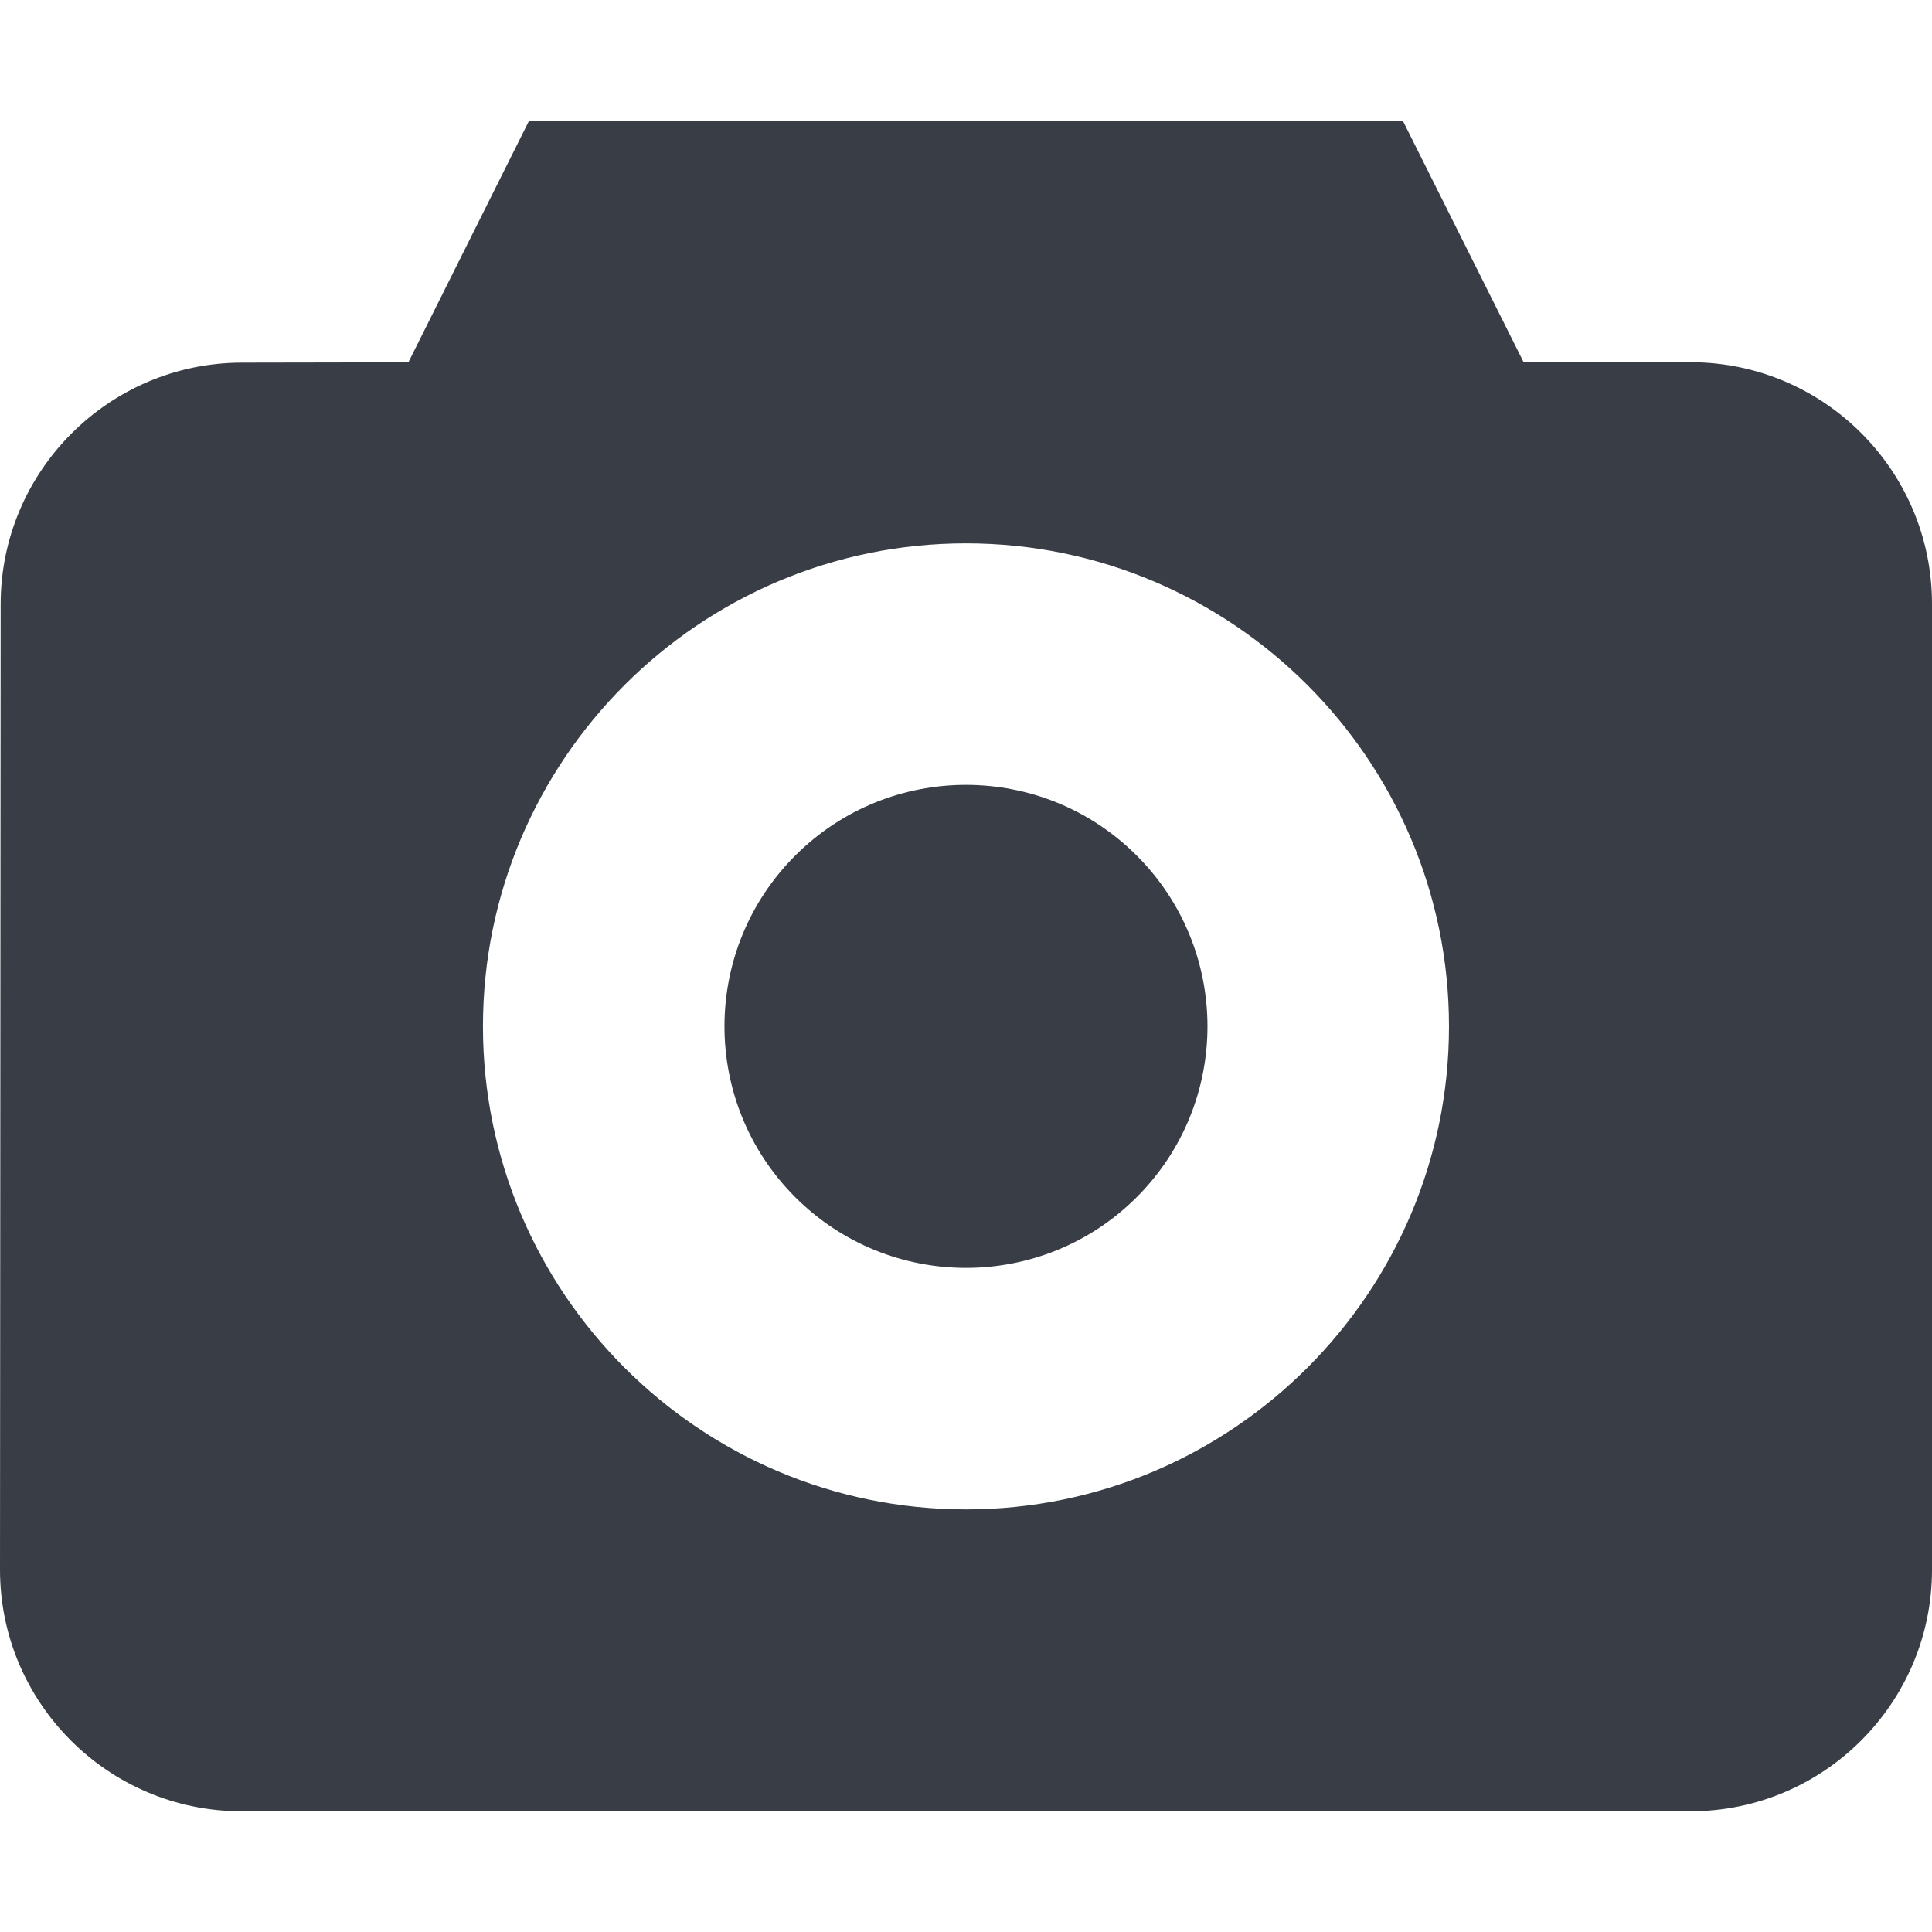
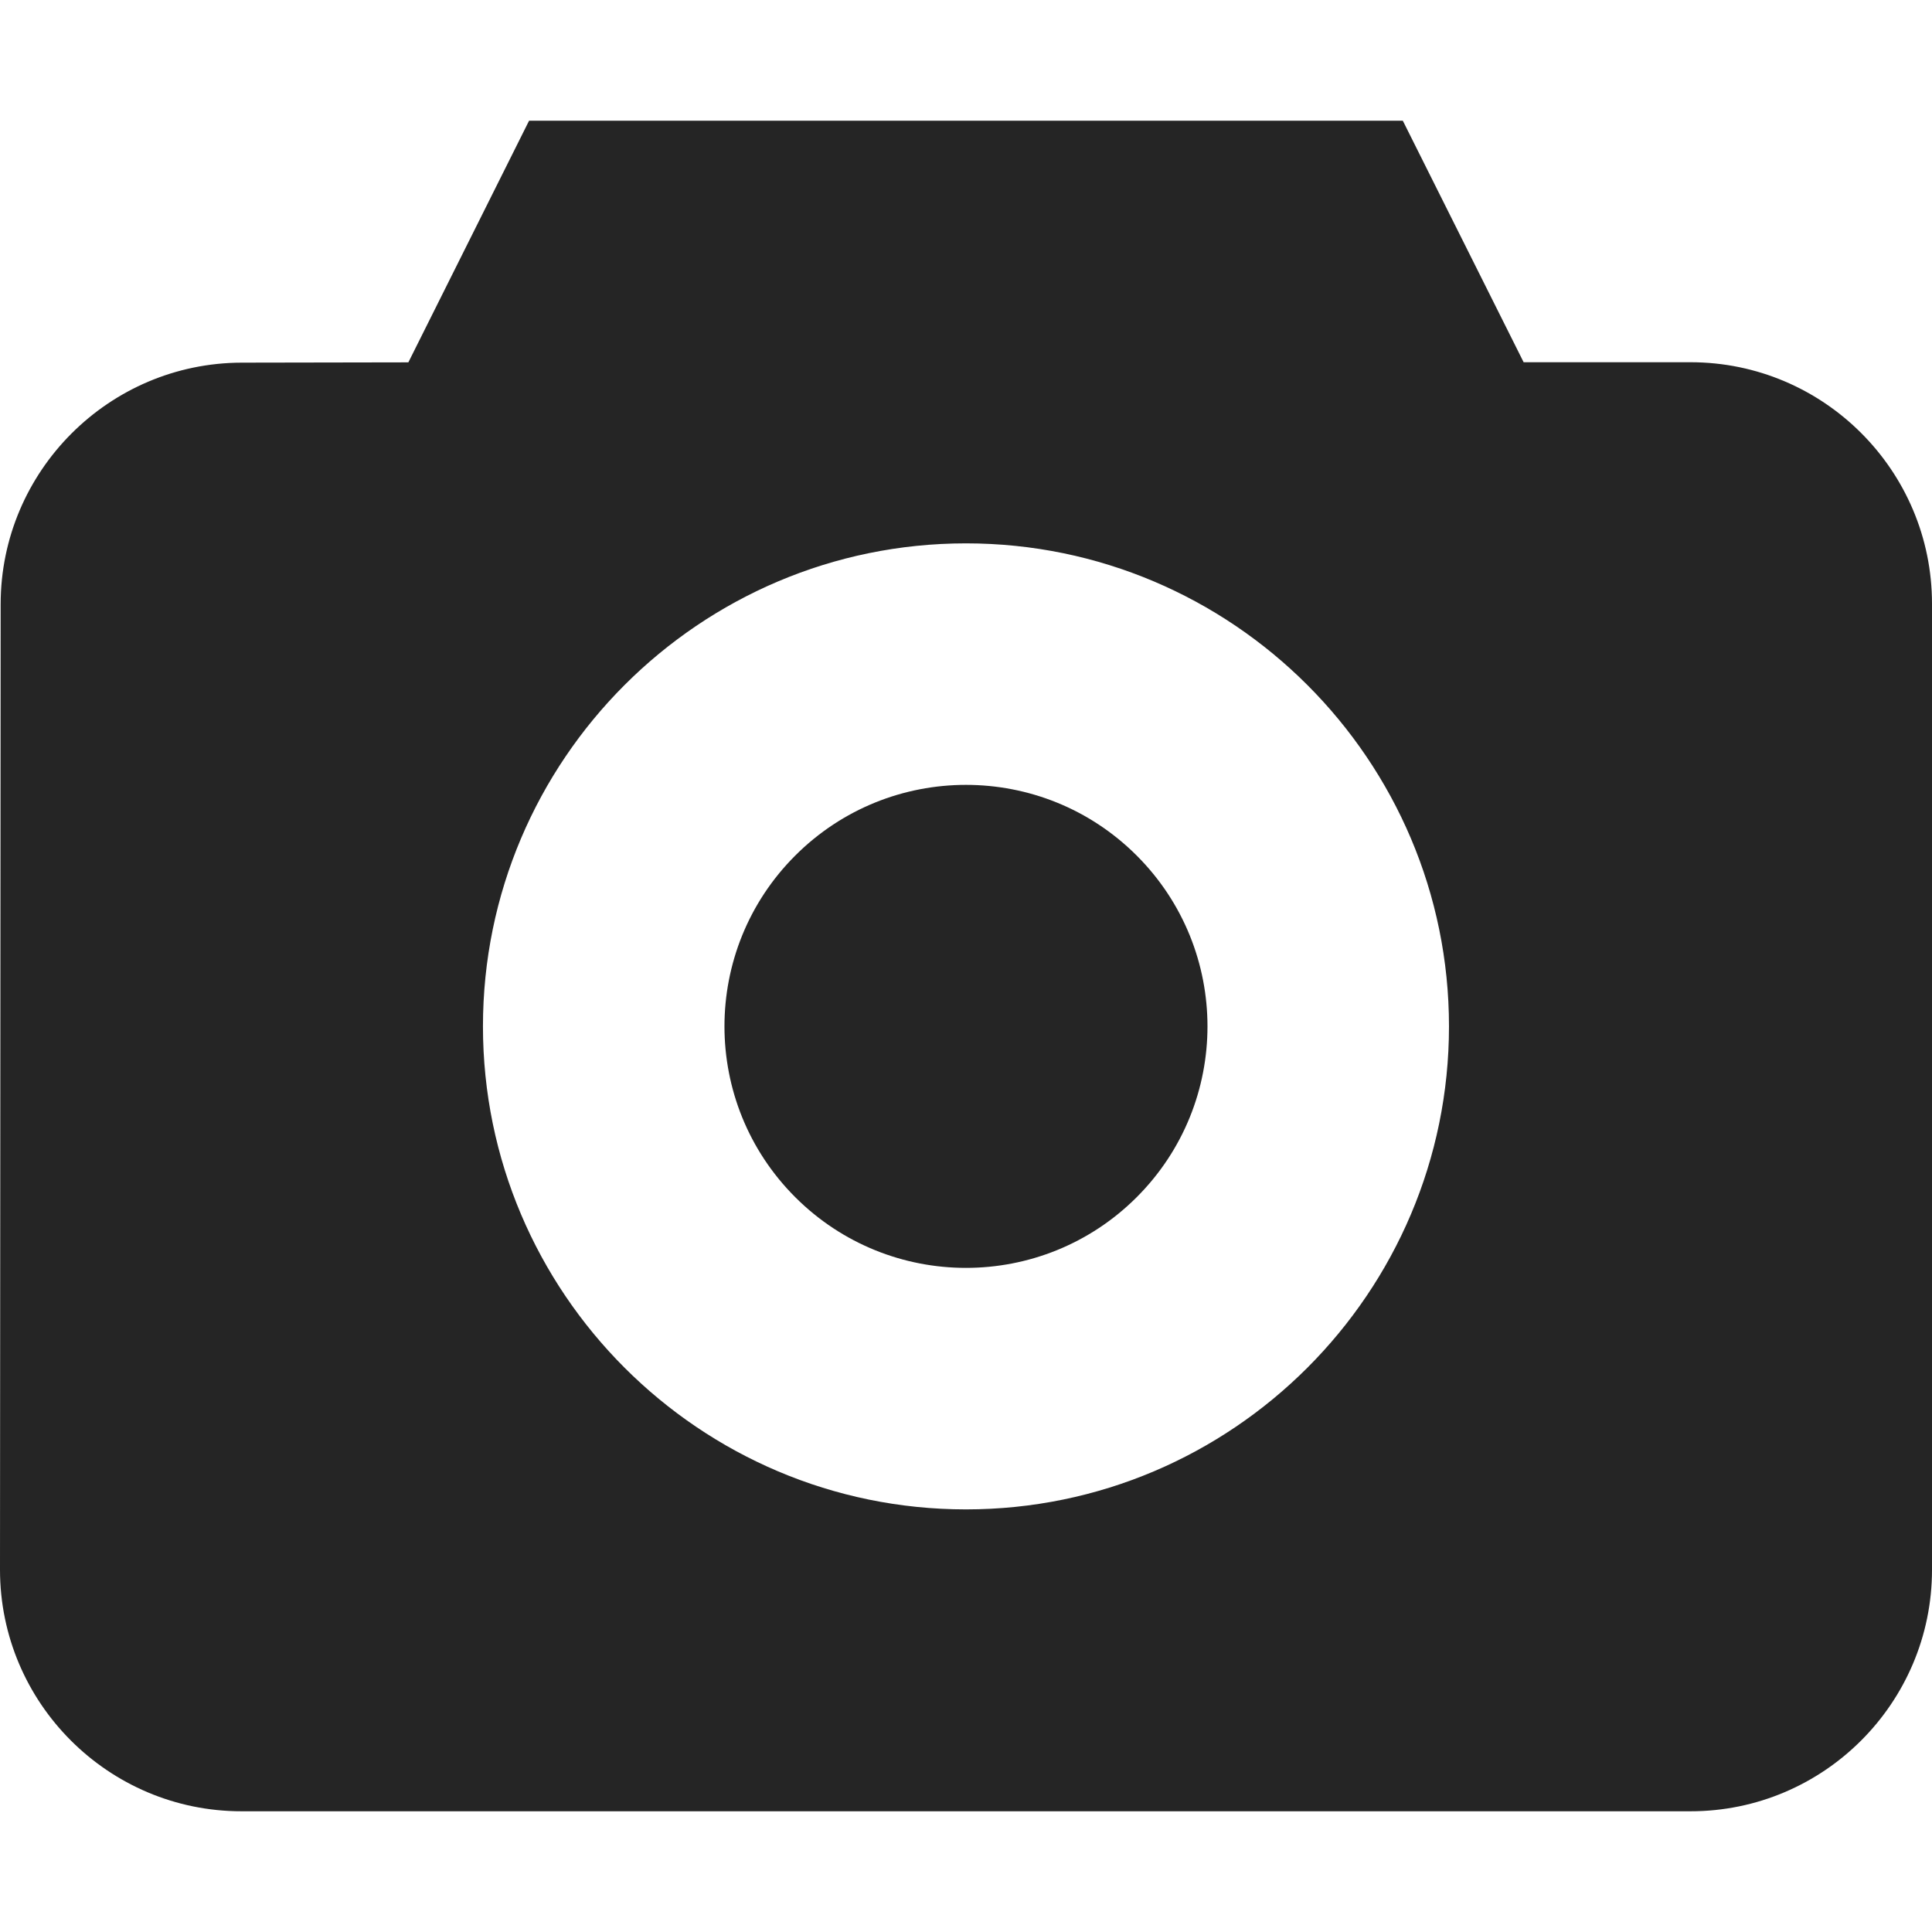
- <svg xmlns="http://www.w3.org/2000/svg" id="Capa_1" enable-background="new 0 0 488.455 488.455" height="512px" viewBox="0 0 488.455 488.455" width="512px" class="">
+ <svg xmlns="http://www.w3.org/2000/svg" id="Capa_1" enable-background="new 0 0 488.455 488.455" height="512px" viewBox="0 0 488.455 488.455" width="512px">
  <g>
-     <path d="m287.396 216.317c23.845 23.845 23.845 62.505 0 86.35s-62.505 23.845-86.35 0-23.845-62.505 0-86.35 62.505-23.845 86.35 0" data-original="#000000" class="active-path" fill="#393E46" />
-     <path d="m427.397 91.581h-42.187l-30.544-61.059h-220.906l-30.515 61.089-42.127.075c-33.585.06-60.925 27.429-60.954 61.029l-.164 244.145c0 33.675 27.384 61.074 61.059 61.074h366.338c33.675 0 61.059-27.384 61.059-61.059v-244.236c-.001-33.674-27.385-61.058-61.059-61.058zm-183.177 290.029c-67.335 0-122.118-54.783-122.118-122.118s54.783-122.118 122.118-122.118 122.118 54.783 122.118 122.118-54.783 122.118-122.118 122.118z" data-original="#000000" class="active-path" fill="#393E46" />
+     <path d="m287.396 216.317c23.845 23.845 23.845 62.505 0 86.35s-62.505 23.845-86.35 0-23.845-62.505 0-86.35 62.505-23.845 86.35 0" data-original="#000000" class="active-path" fill="#252525" />
+     <path d="m427.397 91.581h-42.187l-30.544-61.059h-220.906l-30.515 61.089-42.127.075c-33.585.06-60.925 27.429-60.954 61.029l-.164 244.145c0 33.675 27.384 61.074 61.059 61.074h366.338c33.675 0 61.059-27.384 61.059-61.059v-244.236c-.001-33.674-27.385-61.058-61.059-61.058zm-183.177 290.029c-67.335 0-122.118-54.783-122.118-122.118s54.783-122.118 122.118-122.118 122.118 54.783 122.118 122.118-54.783 122.118-122.118 122.118z" data-original="#000000" class="active-path" fill="#252525" />
  </g>
</svg>
